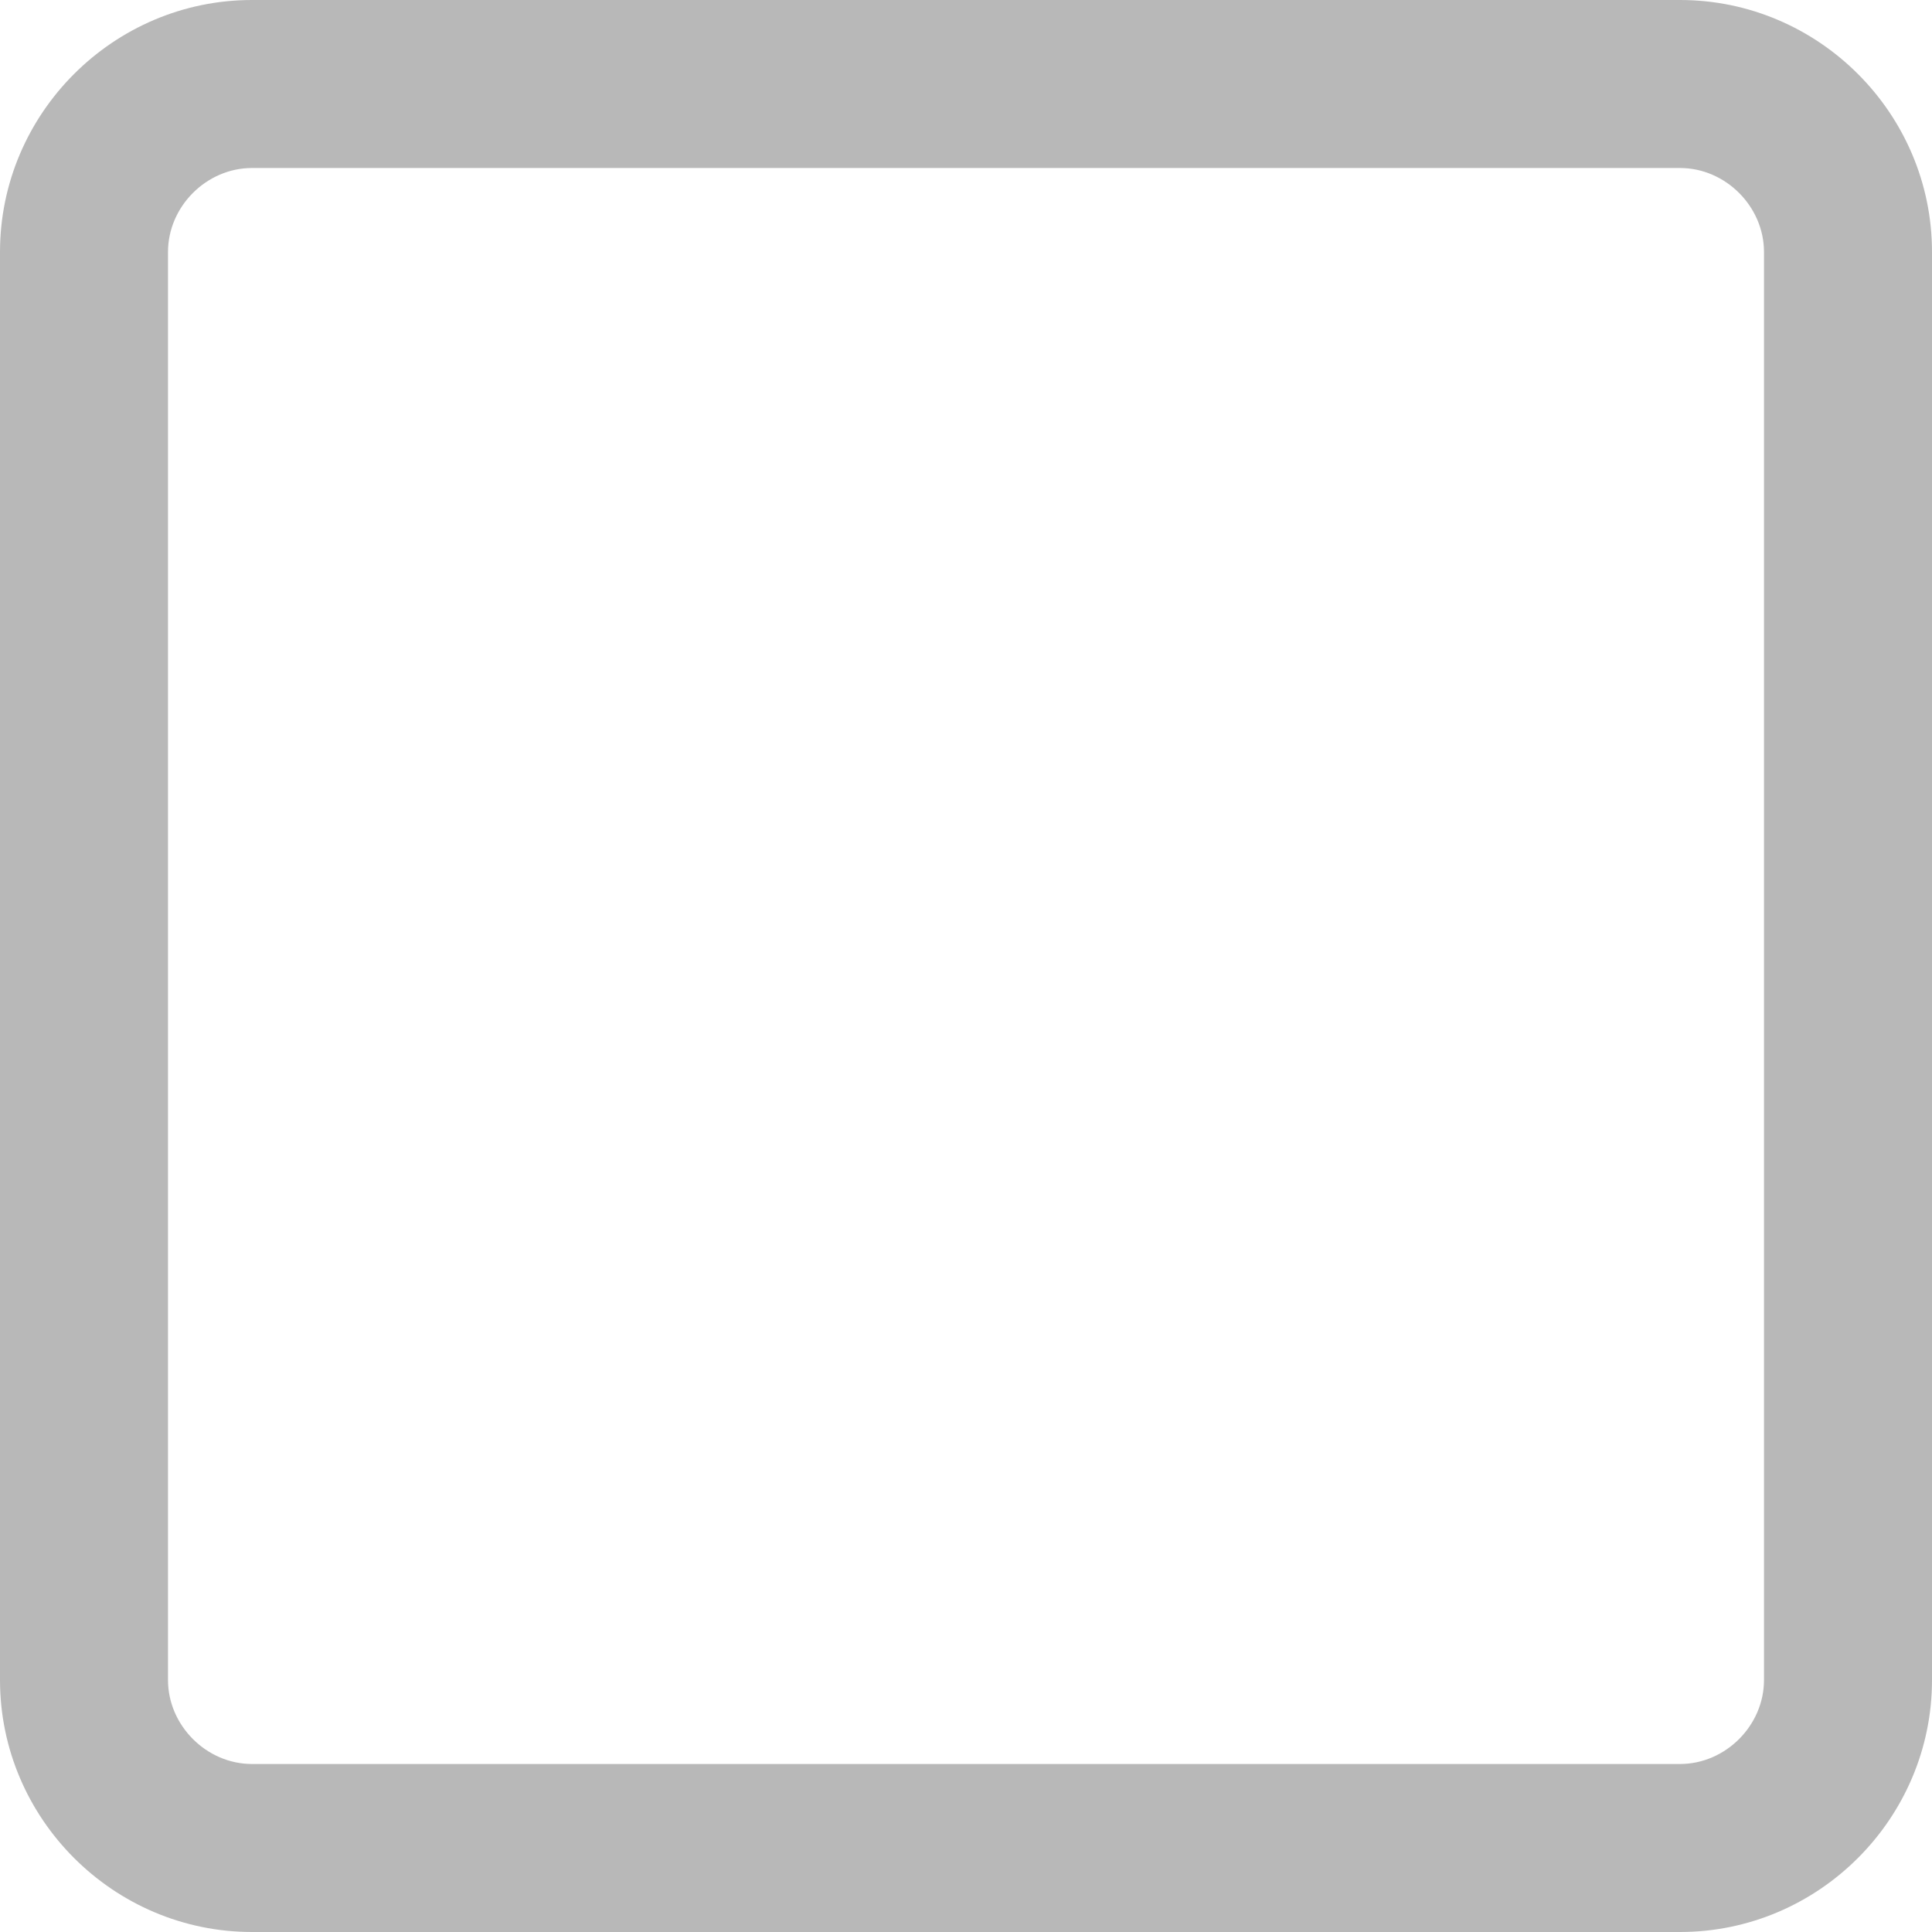
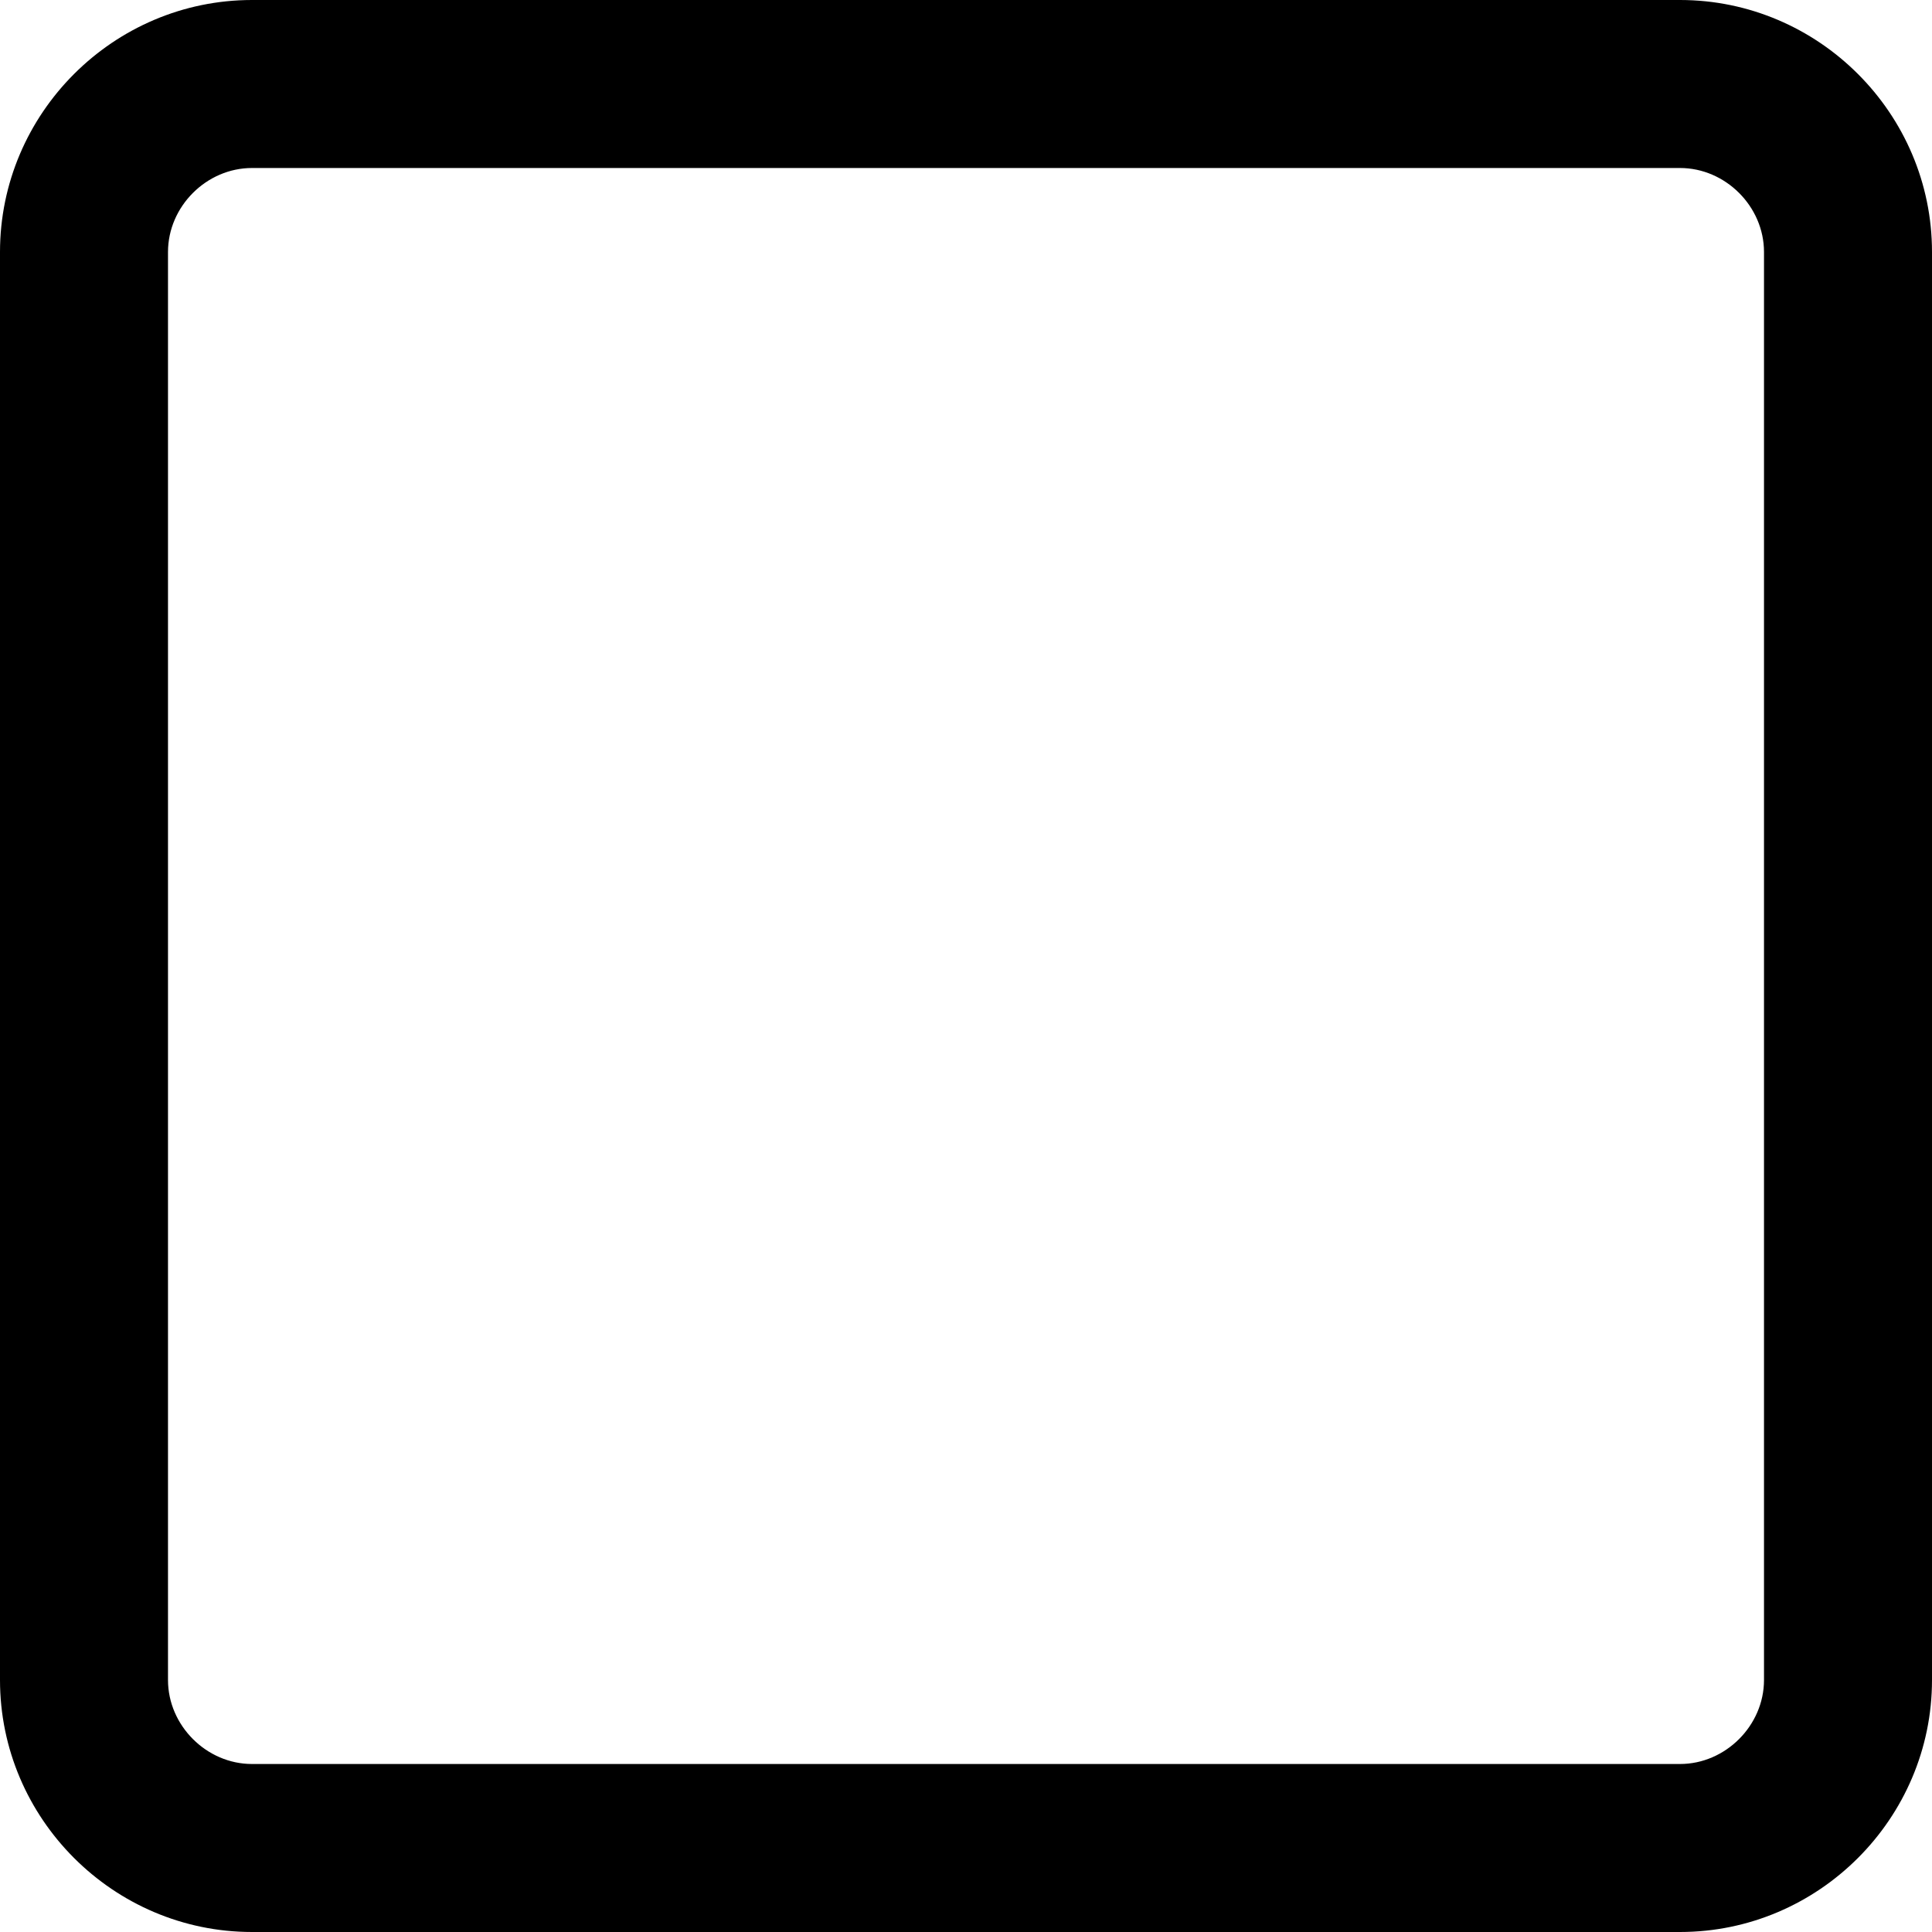
<svg xmlns="http://www.w3.org/2000/svg" width="23" height="23">
-   <path fill="#B8B8B8" d="M20 2c.542 0 1 .458 1 1v17c0 .542-.458 1-1 1H3c-.542 0-1-.458-1-1V3c0-.542.458-1 1-1h17m0-2H3C1.35 0 0 1.35 0 3v17c0 1.65 1.35 3 3 3h17c1.65 0 3-1.35 3-3V3c0-1.65-1.35-3-3-3z" />
+   <path d="M20 2c.542 0 1 .458 1 1v17c0 .542-.458 1-1 1H3c-.542 0-1-.458-1-1V3c0-.542.458-1 1-1h17m0-2H3C1.35 0 0 1.35 0 3v17c0 1.65 1.35 3 3 3h17c1.65 0 3-1.35 3-3V3c0-1.65-1.35-3-3-3z" />
</svg>
